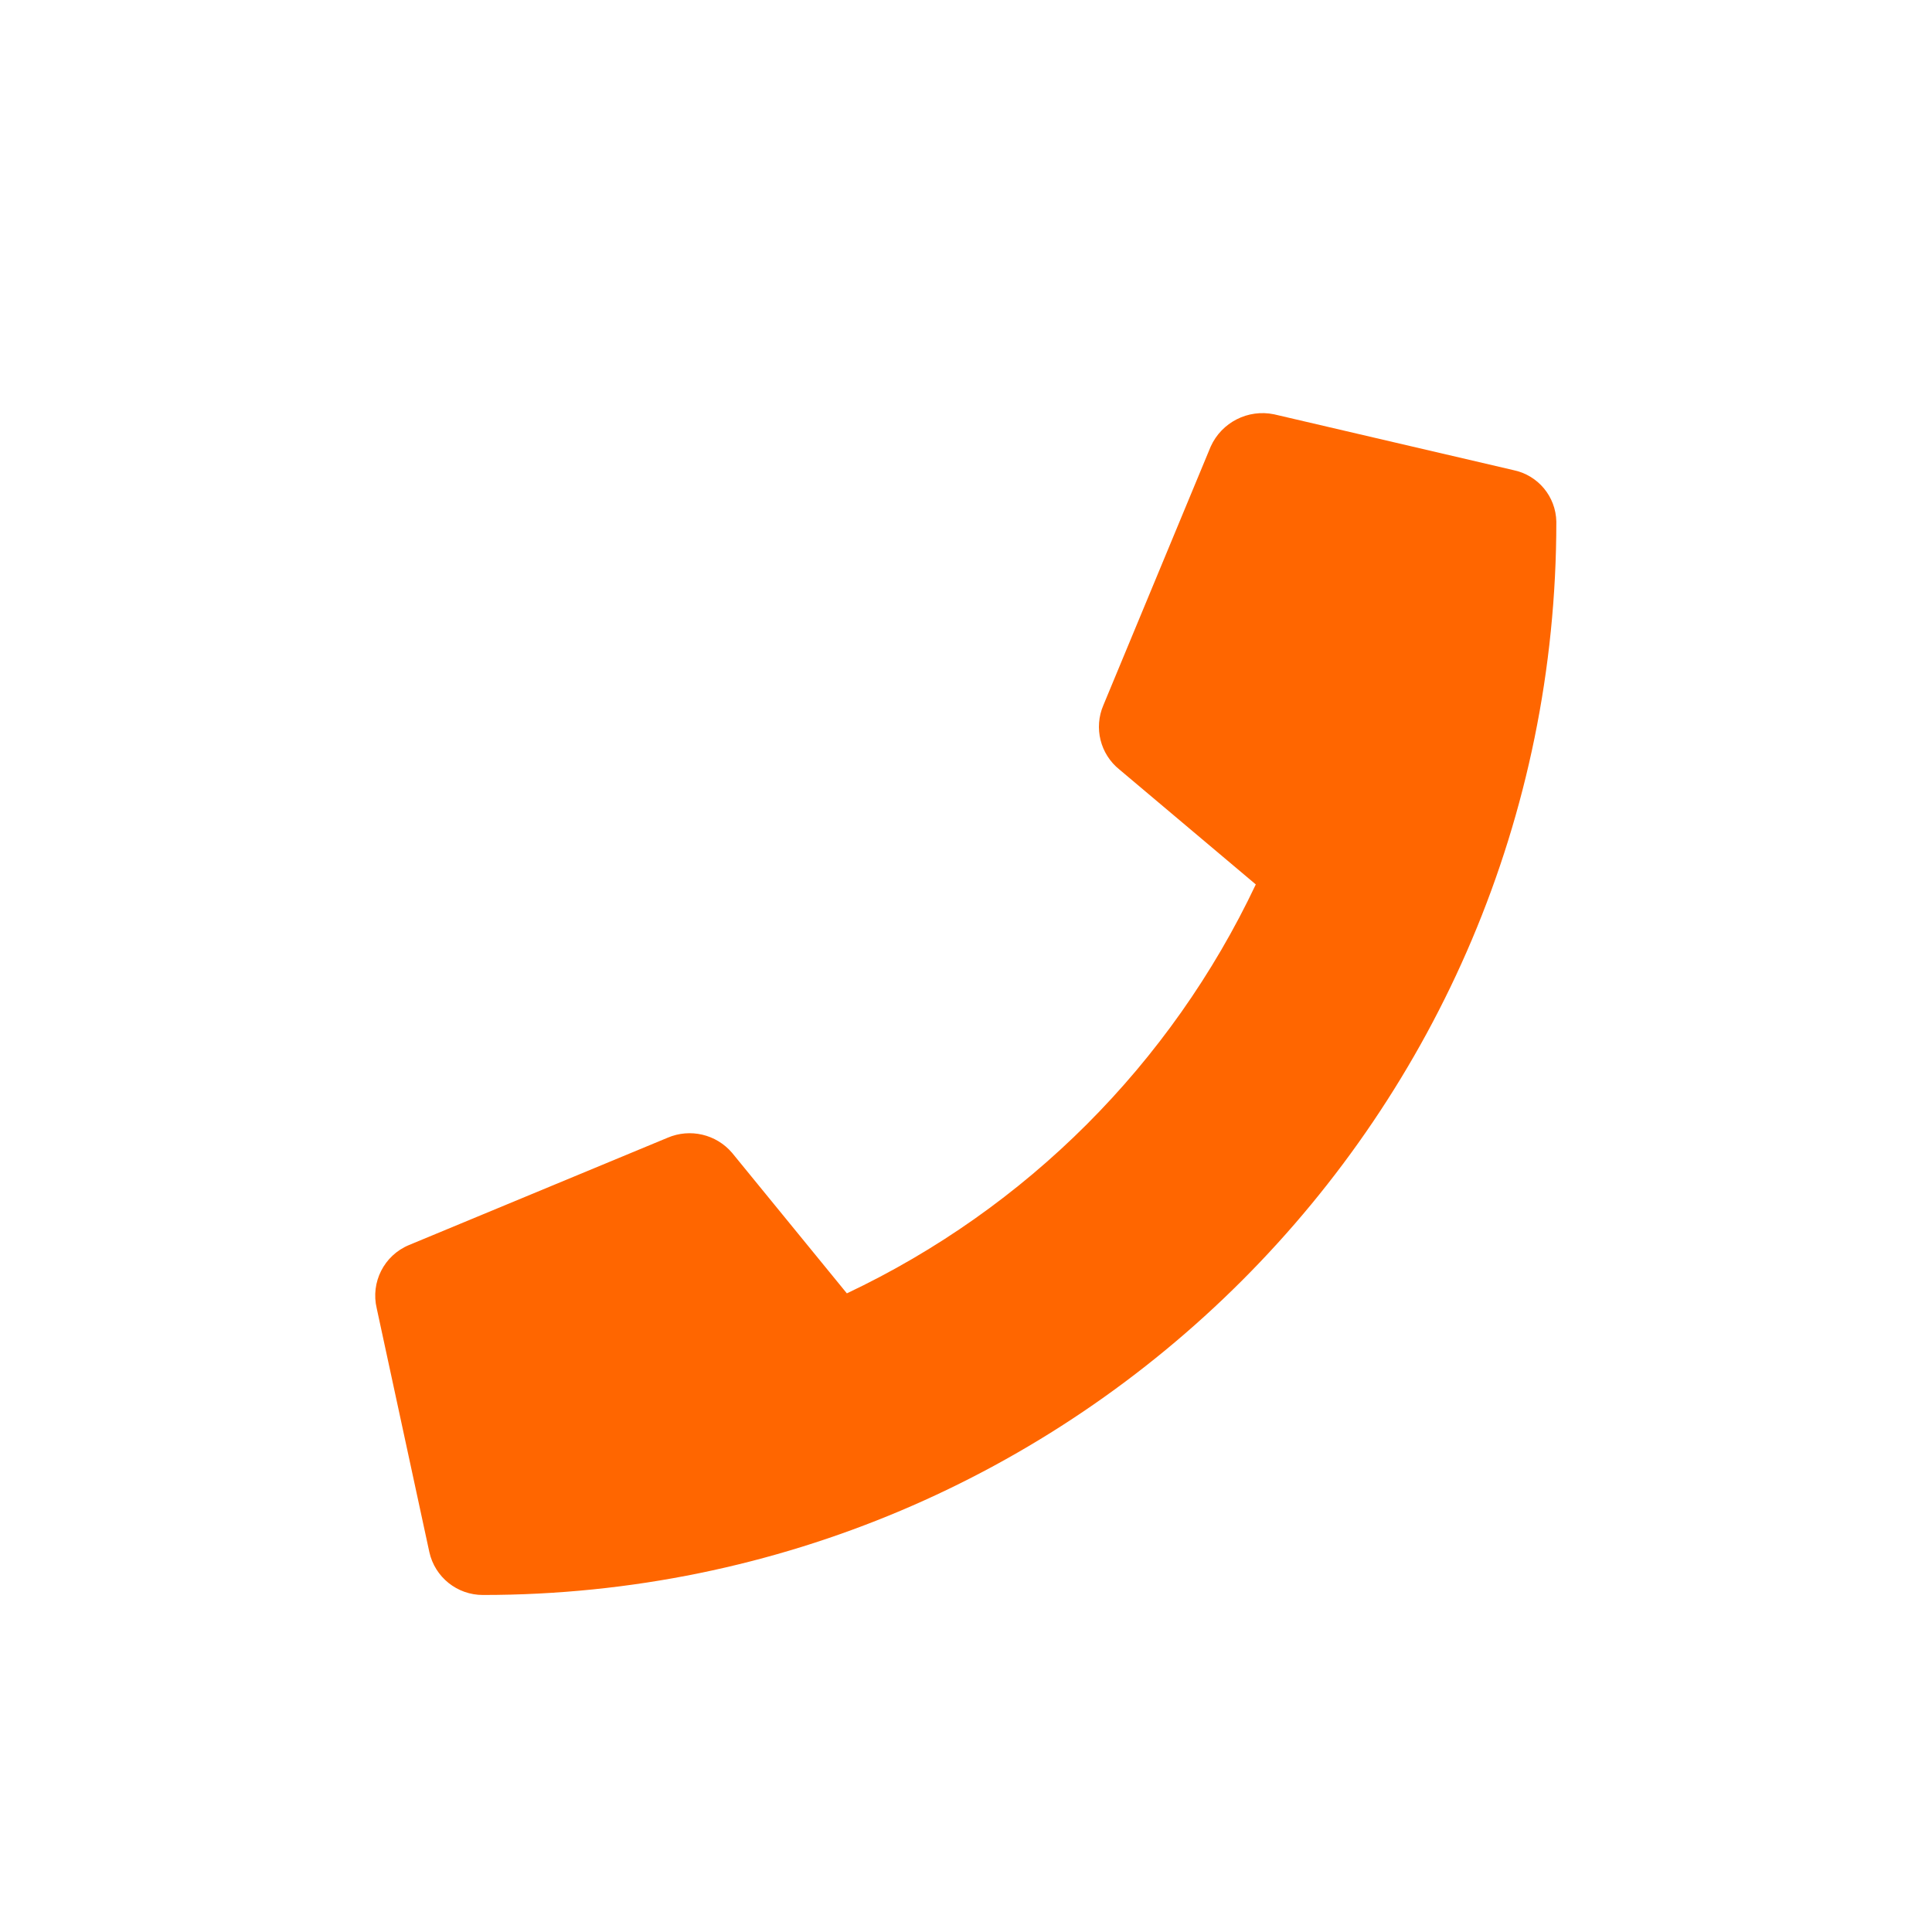
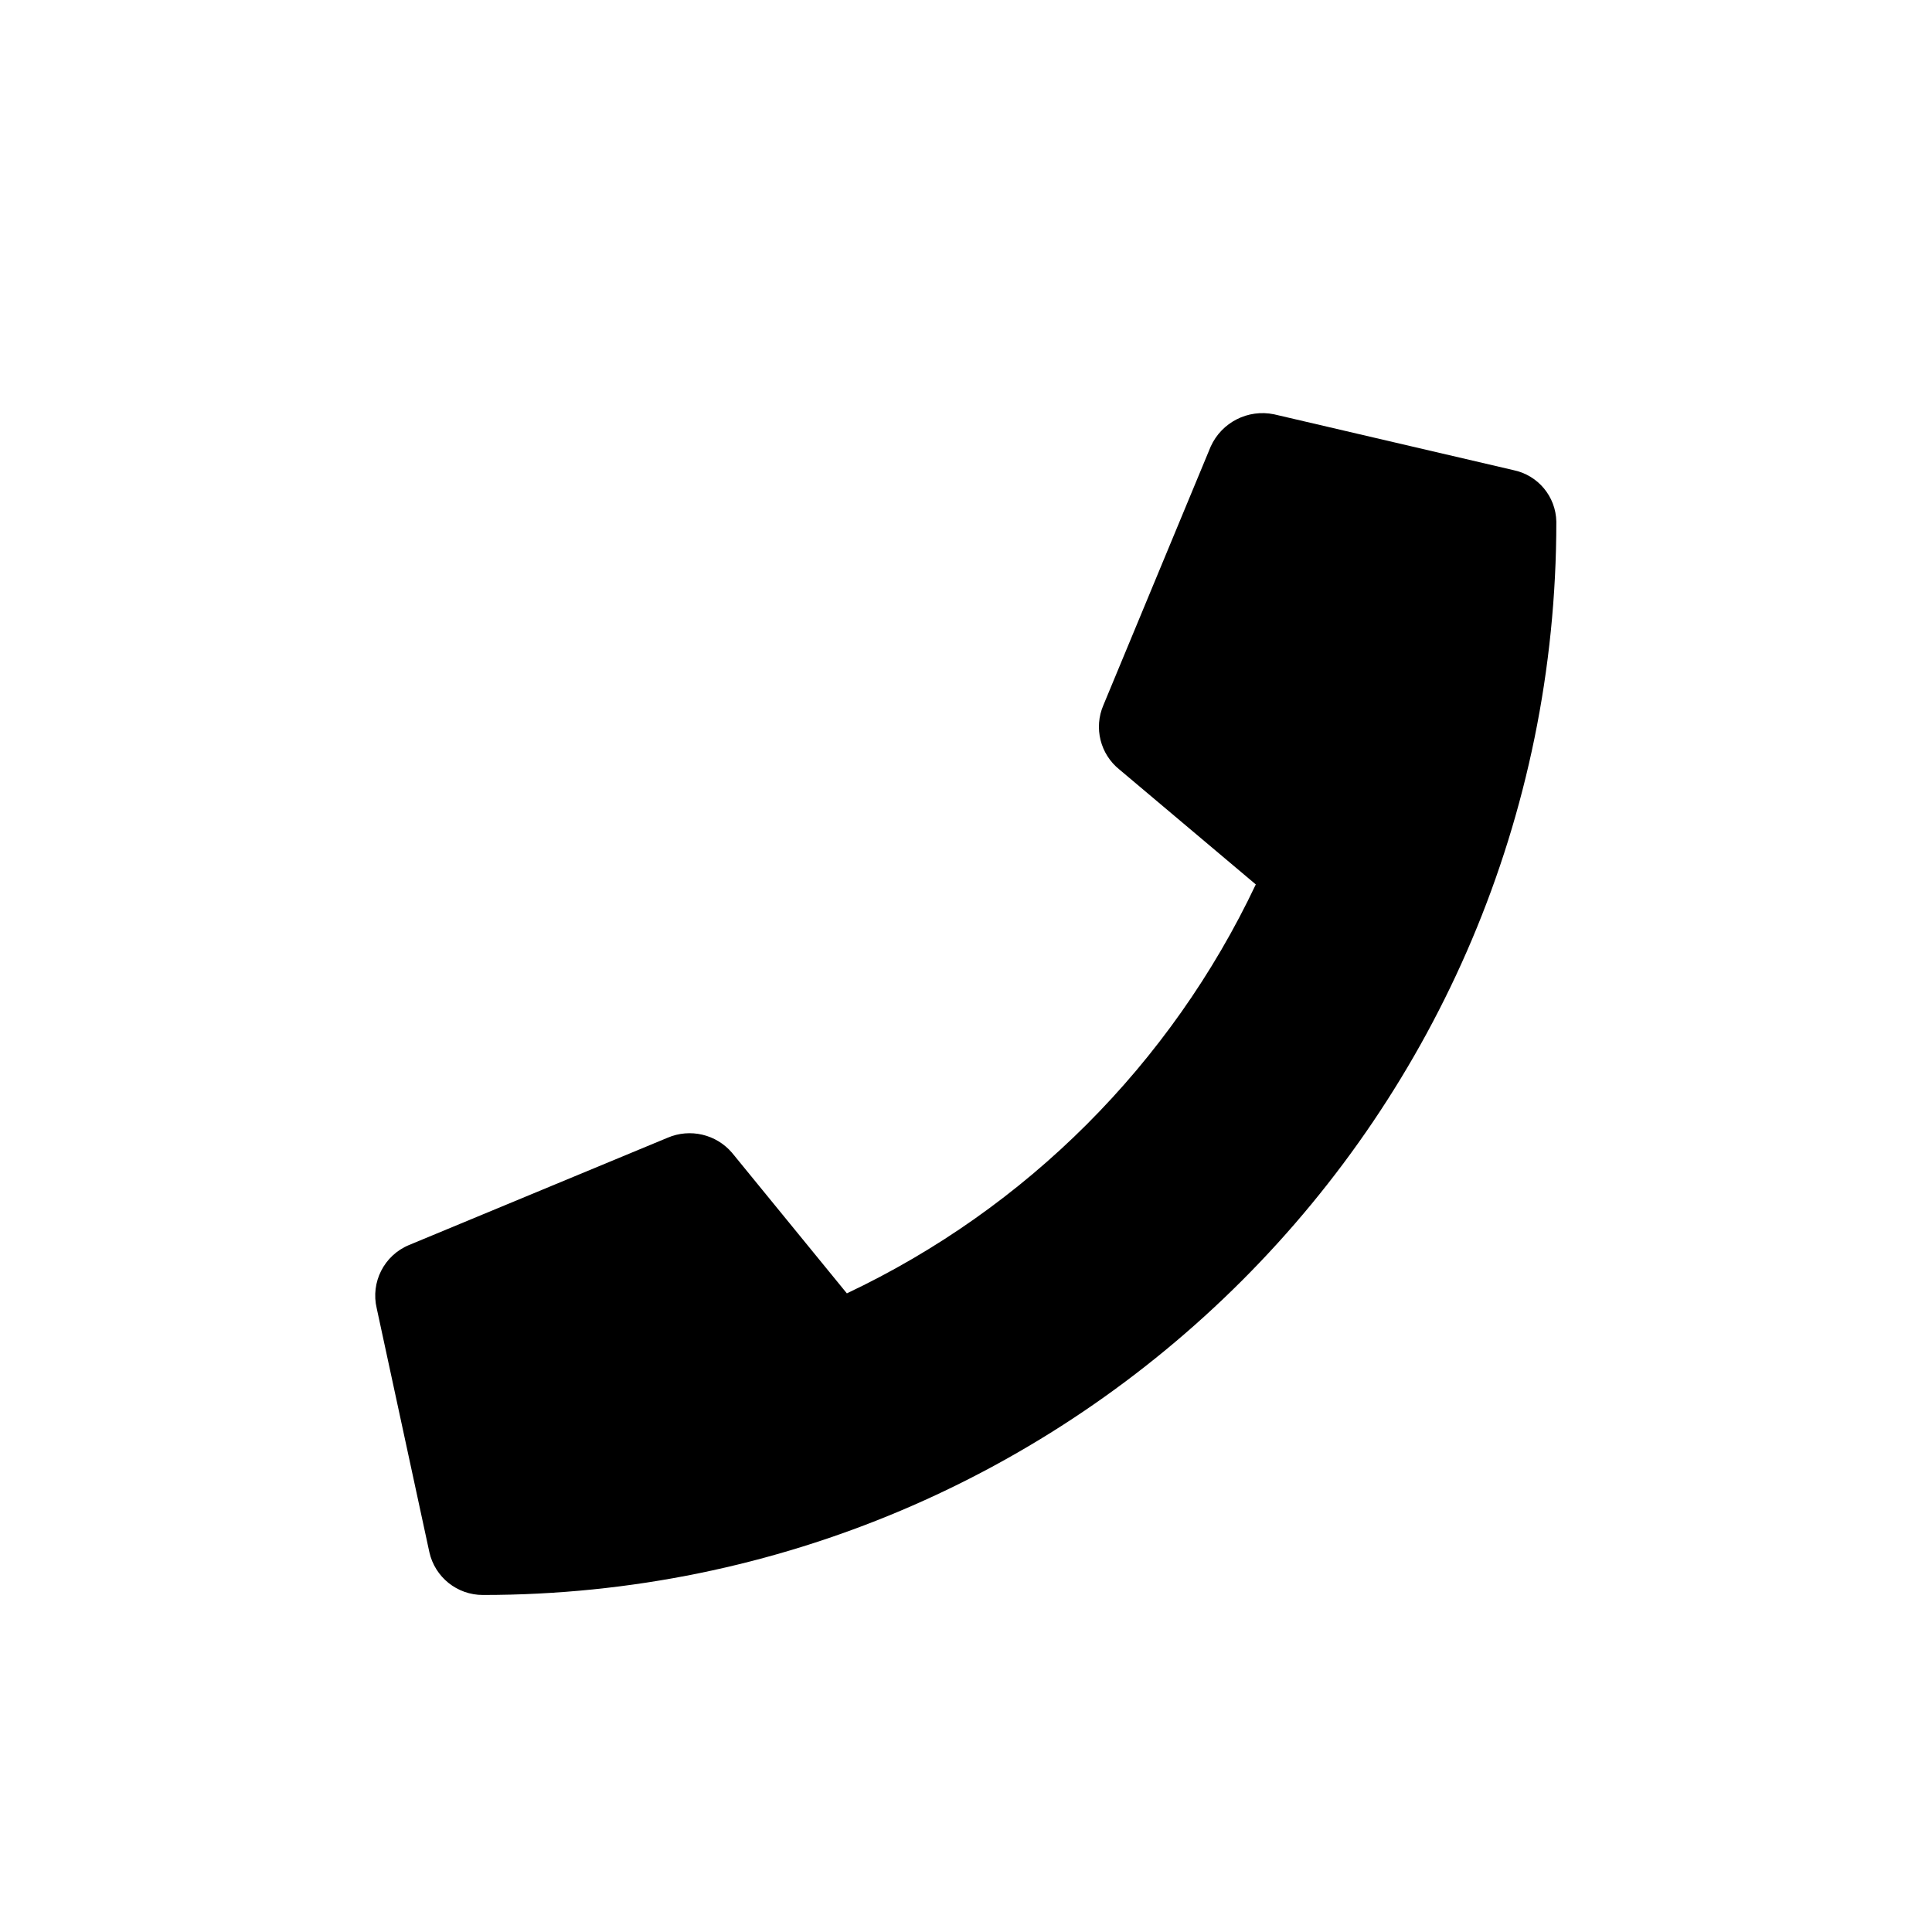
<svg xmlns="http://www.w3.org/2000/svg" id="圖層_1" data-name="圖層 1" viewBox="0 0 18 18">
-   <defs>
-     <style>.cls-1{fill:#f60;}</style>
-   </defs>
  <path class="cls-1" d="M14.1,4.38l-2.23-.52a.53.53,0,0,0-.59.3l-1,2.41a.51.51,0,0,0,.15.6L11.7,8.24a8,8,0,0,1-3.81,3.81L6.82,10.74a.52.52,0,0,0-.6-.14l-2.41,1a.51.51,0,0,0-.3.59L4,14.46a.51.51,0,0,0,.5.4,10,10,0,0,0,10-10A.5.5,0,0,0,14.1,4.38Z" />
</svg>
